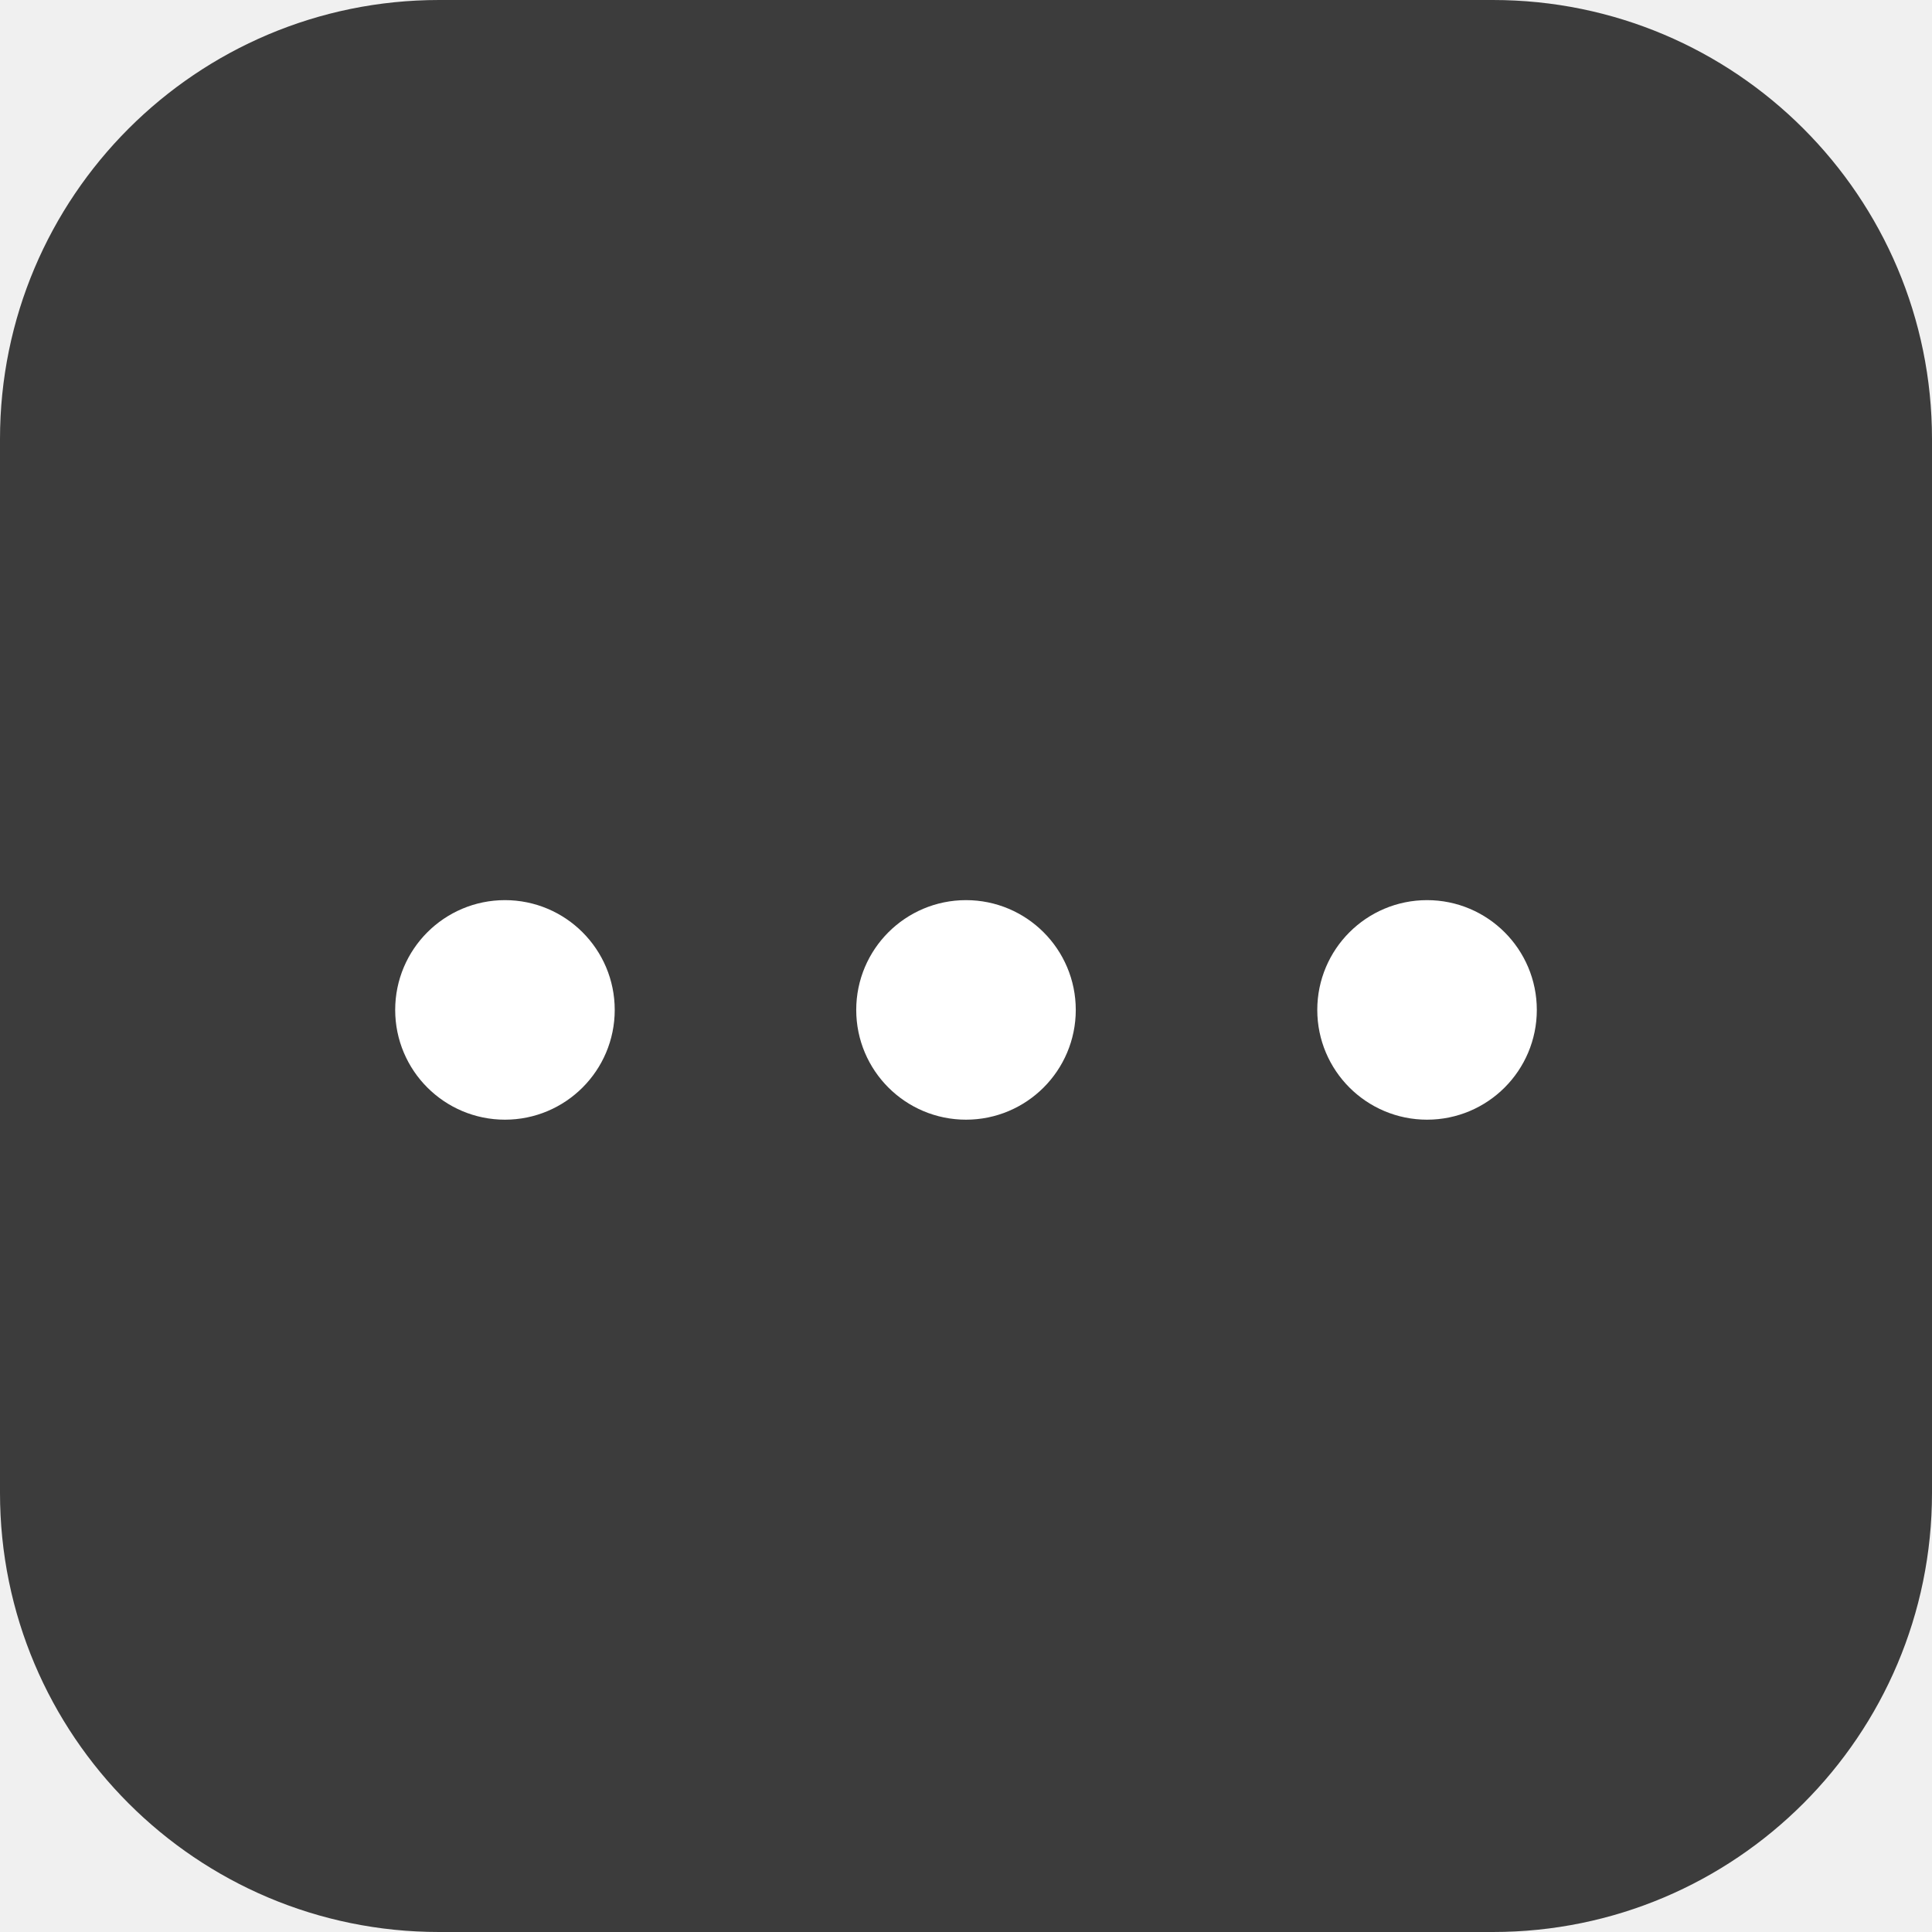
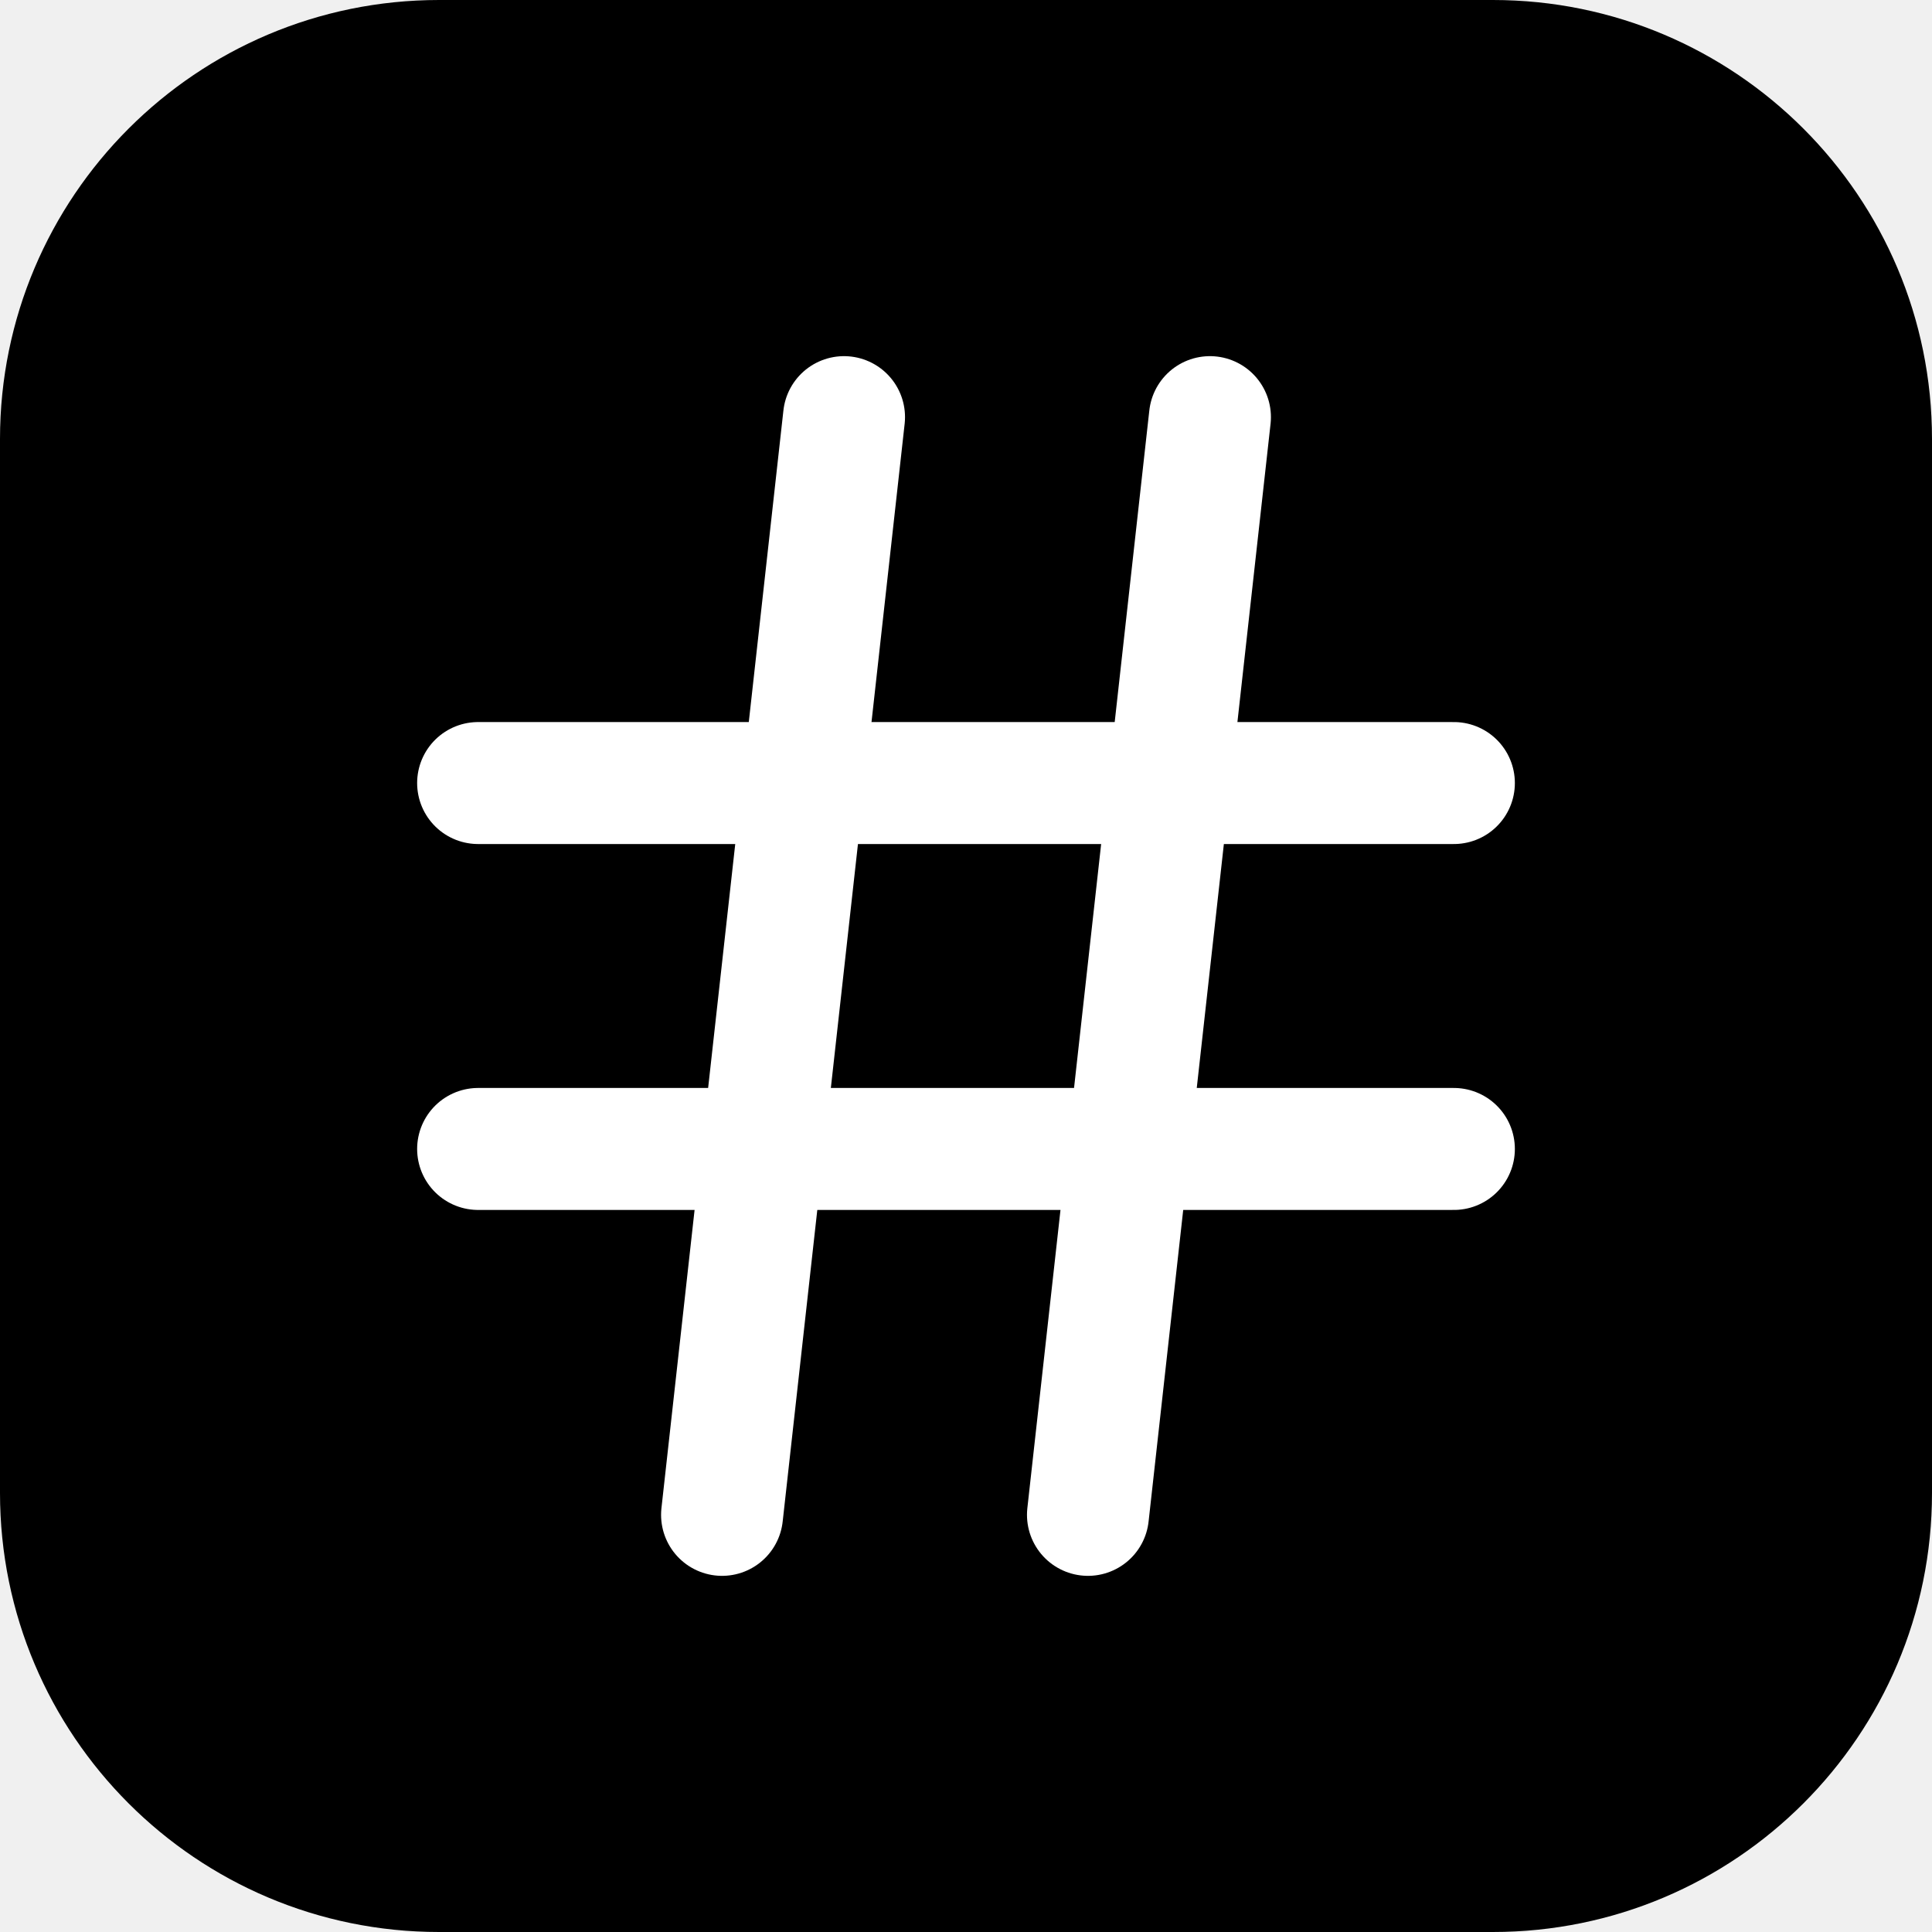
- <svg xmlns="http://www.w3.org/2000/svg" viewBox="0 0 44 44">
-   <g id="Version-copy">
-     <path id="Rounded-Rectangle-copy" fill="#000000" fill-opacity="0.75" fill-rule="evenodd" stroke="none" d="M 0 34 C 0 39.523 4.477 44 10 44 L 34 44 C 39.523 44 44 39.523 44 34 L 44 10 C 44 4.477 39.523 0 34 0 L 10 0 C 4.477 0 0 4.477 0 10 Z" />
-     <g id="more-horizontal">
-       <path id="Path" fill="#ffffff" stroke="#ffffff" stroke-width="2" stroke-linecap="round" stroke-linejoin="round" d="M 23.5 23 C 23.5 23.828 22.828 24.5 22 24.5 C 21.172 24.5 20.5 23.828 20.5 23 C 20.5 22.172 21.172 21.5 22 21.5 C 22.828 21.5 23.5 22.172 23.5 23 Z" />
-       <path id="path1" fill="#ffffff" stroke="#ffffff" stroke-width="2" stroke-linecap="round" stroke-linejoin="round" d="M 34 23 C 34 23.828 33.328 24.5 32.5 24.5 C 31.672 24.5 31 23.828 31 23 C 31 22.172 31.672 21.5 32.5 21.5 C 33.328 21.5 34 22.172 34 23 Z" />
-       <path id="path2" fill="#ffffff" stroke="#ffffff" stroke-width="2" stroke-linecap="round" stroke-linejoin="round" d="M 13 23 C 13 23.828 12.328 24.5 11.5 24.5 C 10.672 24.5 10 23.828 10 23 C 10 22.172 10.672 21.5 11.5 21.5 C 12.328 21.5 13 22.172 13 23 Z" />
-     </g>
+ <svg xmlns="http://www.w3.org/2000/svg" viewBox="0 0 44 44" version="1.1" id="svg1" xml:space="preserve">
+   <defs id="defs1" />
+   <g id="Version-copy" style="display:inline">
+     <path id="Rounded-Rectangle-copy" fill="#000000" fill-opacity="0.499" fill-rule="evenodd" stroke="none" d="m 0,34 c 0,5.523 4.477,10 10,10 h 24 c 5.523,0 10,-4.477 10,-10 V 10 C 44,4.477 39.523,0 34,0 H 10 C 4.477,0 0,4.477 0,10 Z" style="fill:#000000;fill-opacity:1" />
+   </g>
+   <g style="display:inline;fill:none;stroke:currentColor;stroke-width:2;stroke-linecap:round;stroke-linejoin:round" id="g1" transform="matrix(1.388889,0,0,1.388889,5.333333,5.333333)">
+     <line x1="4" y1="9" x2="20" y2="9" id="line1" style="fill:none;fill-opacity:1;stroke:#ffffff;stroke-opacity:1" />
+     <line x1="4" y1="15" x2="20" y2="15" id="line2" style="fill:none;fill-opacity:1;stroke:#ffffff;stroke-opacity:1" />
+     <line x1="10" y1="3" x2="8" y2="21" id="line3" style="fill:none;fill-opacity:1;stroke:#ffffff;stroke-opacity:1" />
+     <line x1="16" y1="3" x2="14" y2="21" id="line4" style="fill:none;fill-opacity:1;stroke:#ffffff;stroke-opacity:1" />
  </g>
</svg>
